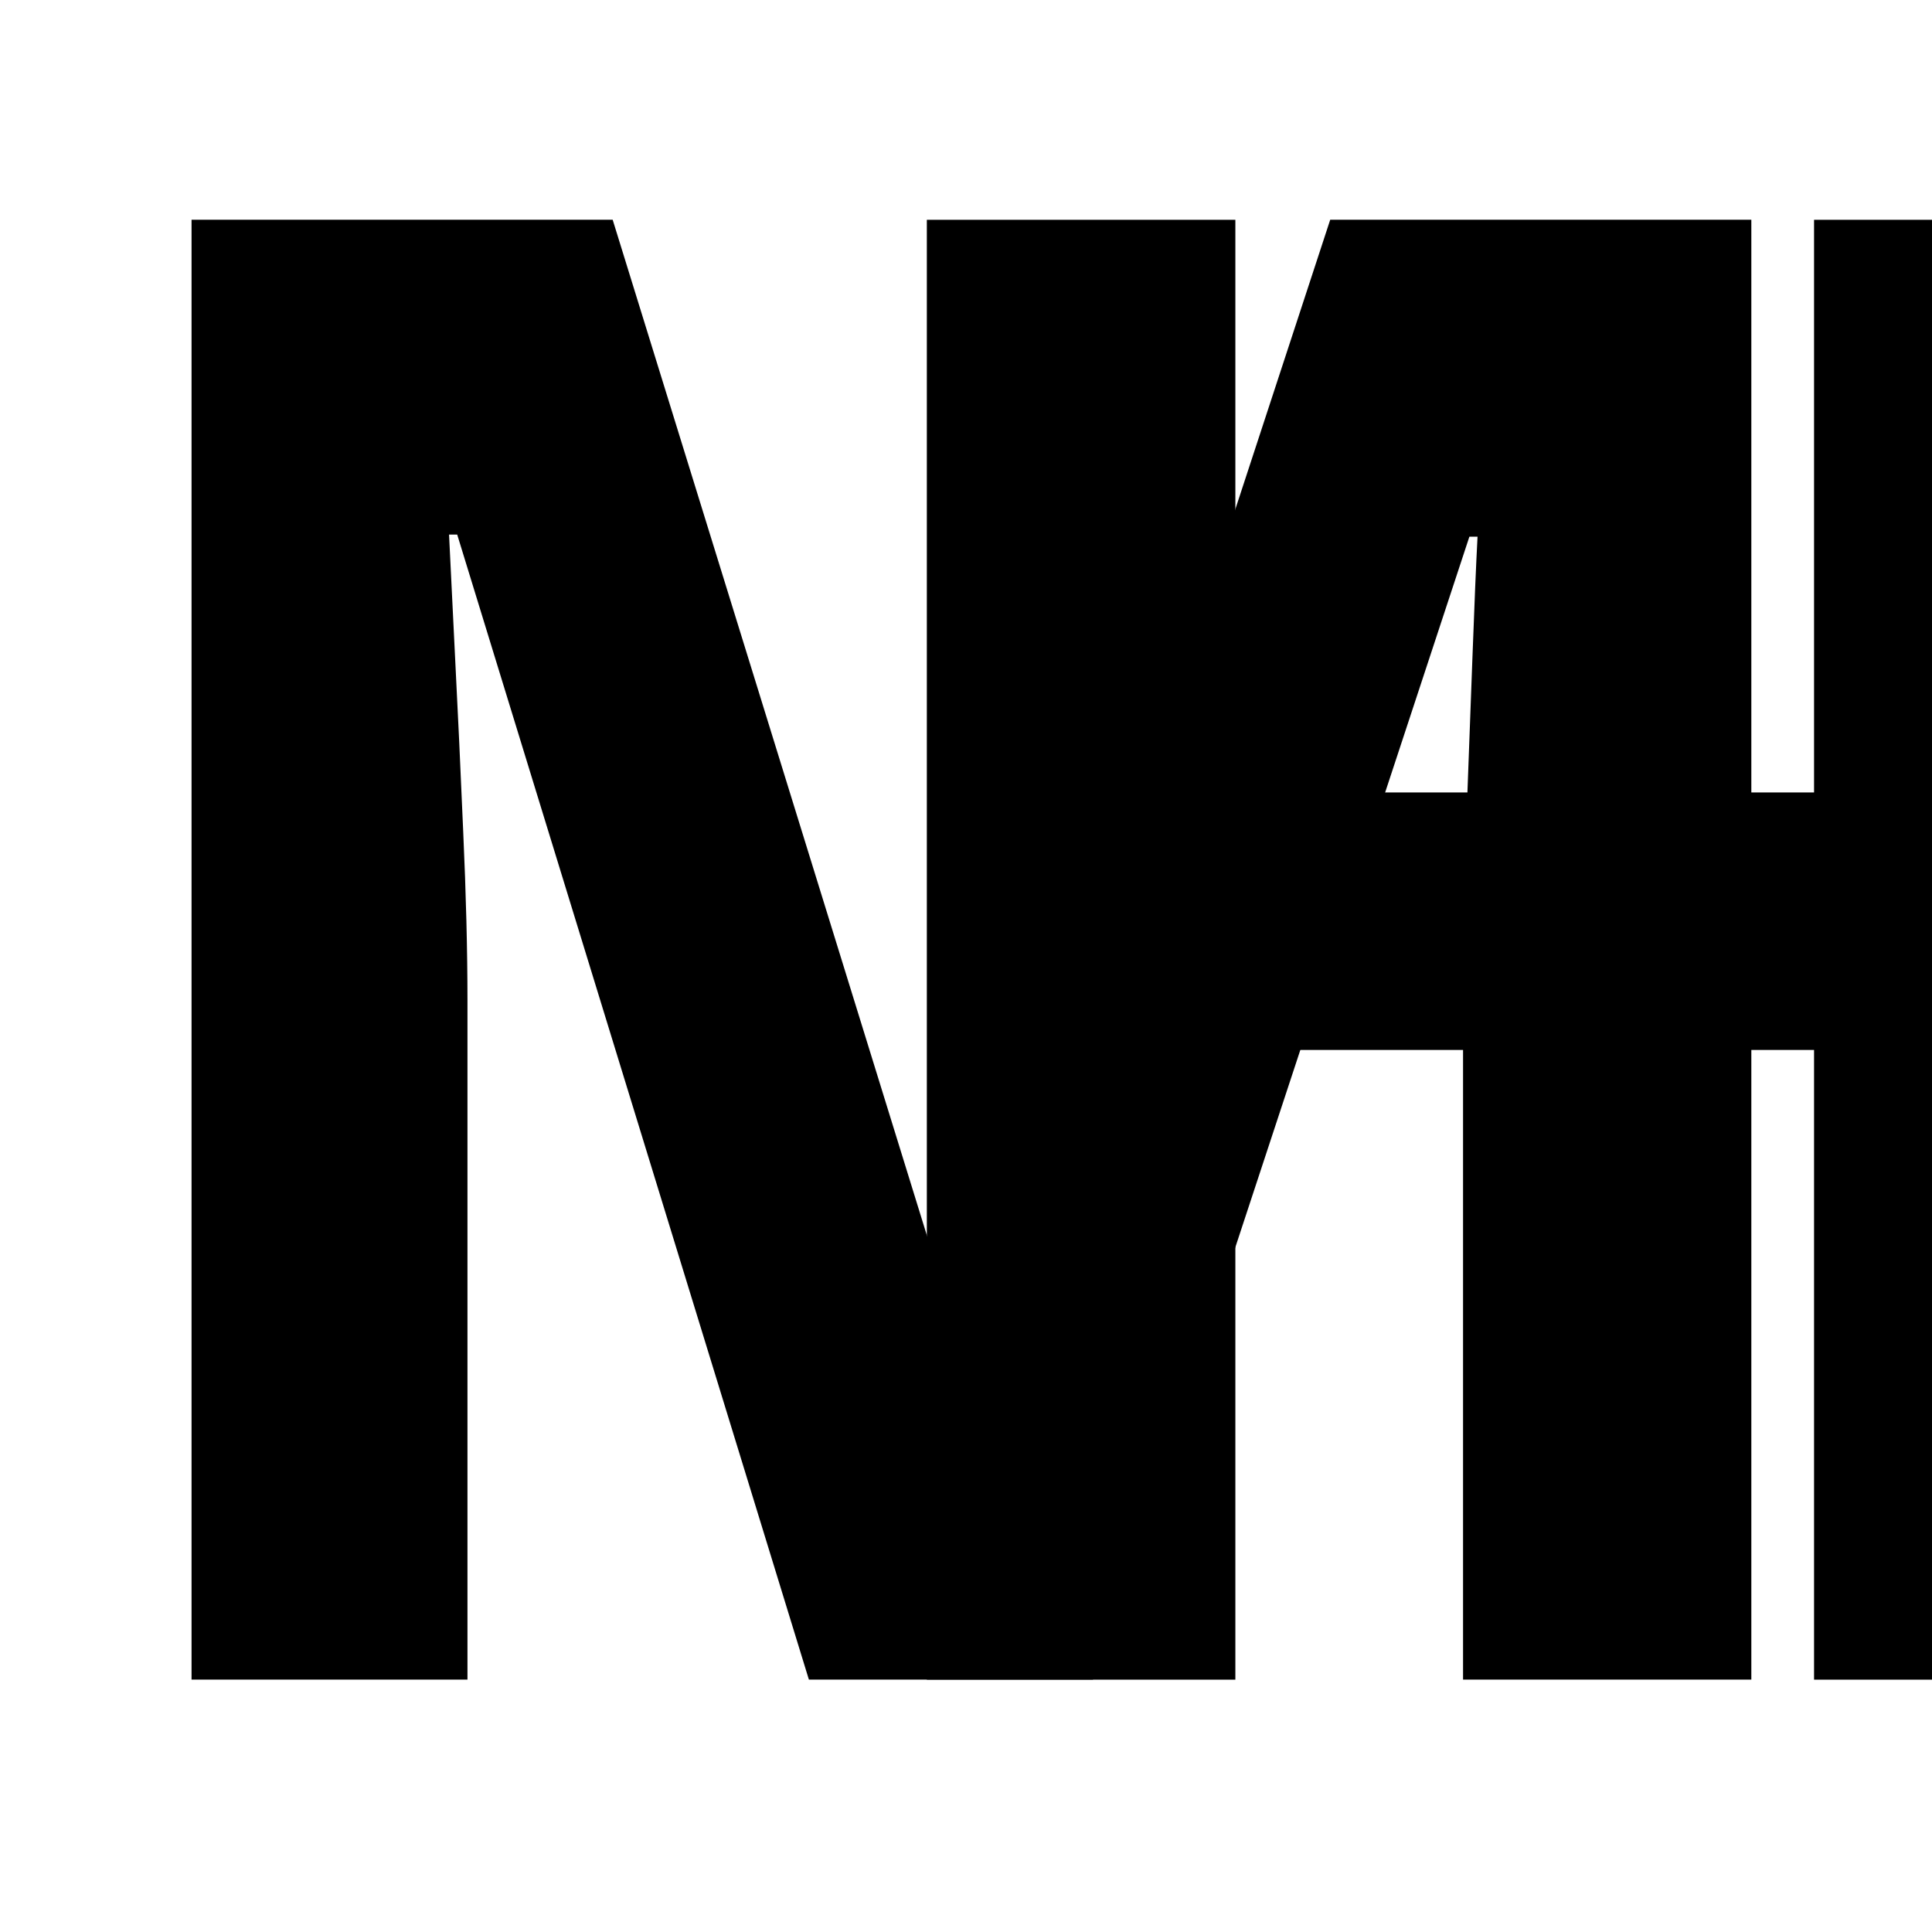
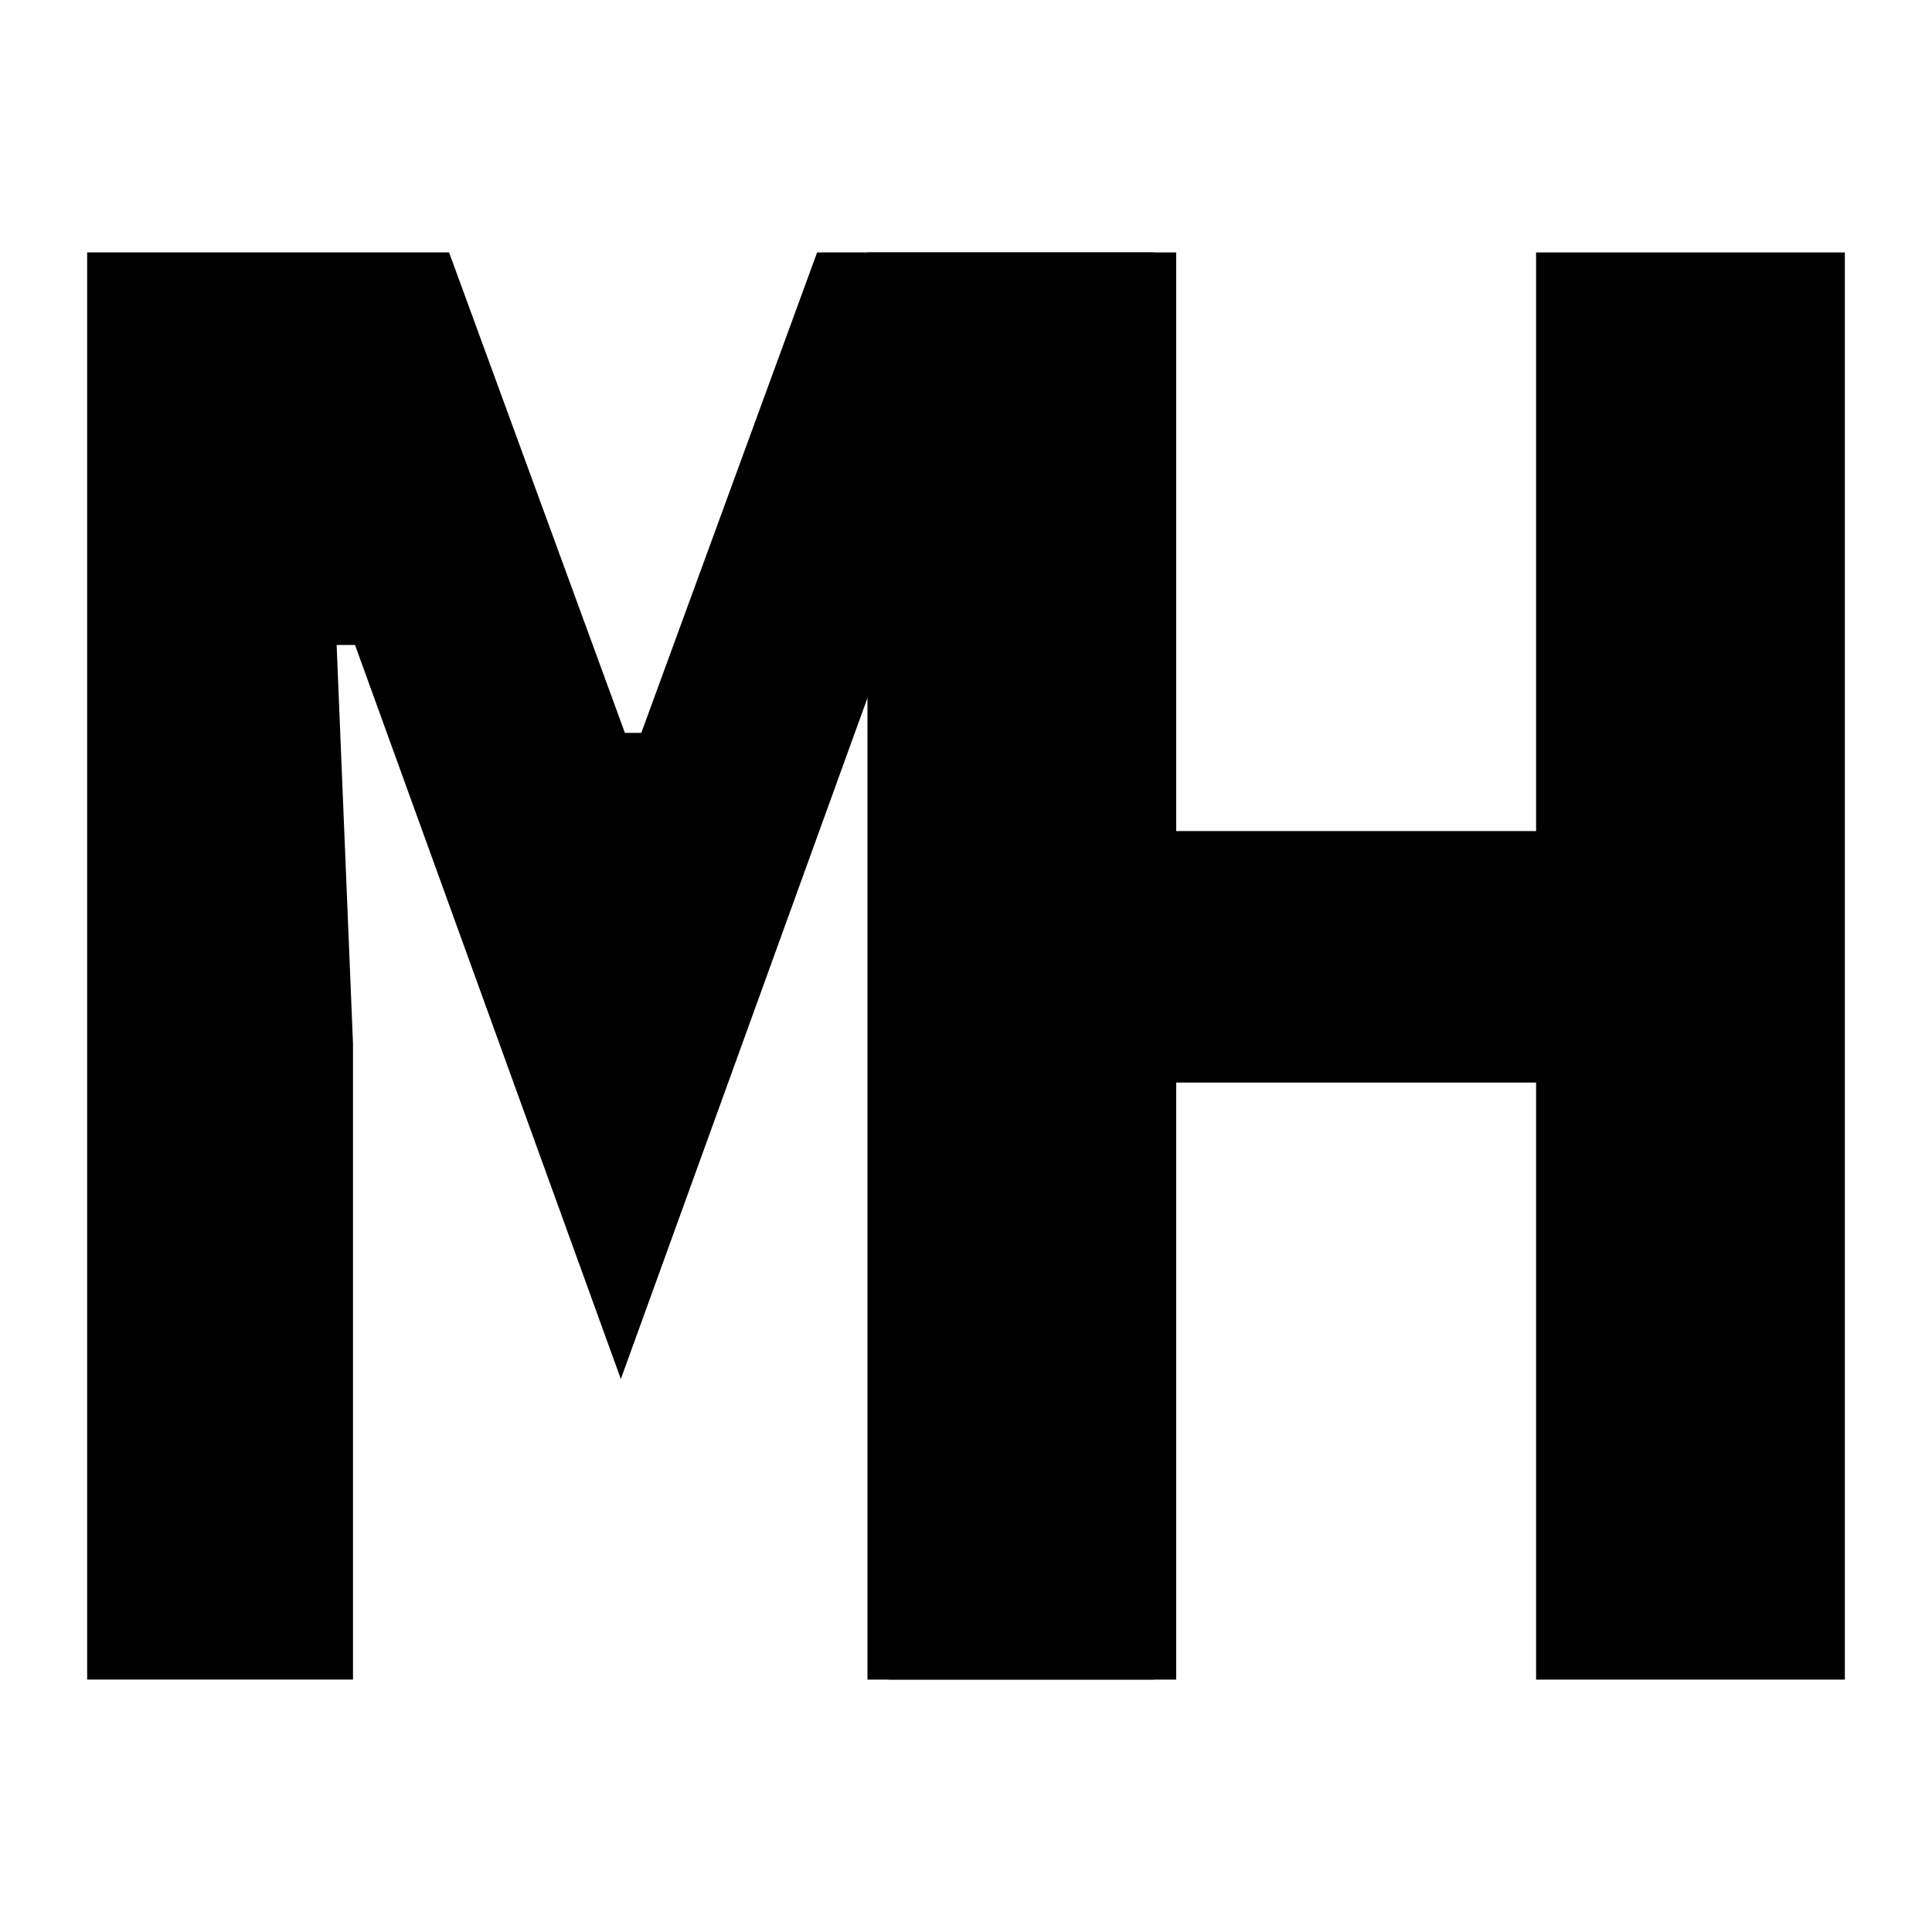
- <svg xmlns="http://www.w3.org/2000/svg" width="10mm" height="10mm" viewBox="0 0 100 100" version="1.1" id="svg5">
+ <svg xmlns="http://www.w3.org/2000/svg" viewBox="0 0 100 100" version="1.1" id="svg5" width="100" height="100">
  <defs id="defs2" />
  <g id="layer1" transform="translate(-44.98413,-67.26097)">
-     <g id="g586" transform="translate(4.51189,13.06324)">
-       <text xml:space="preserve" style="font-style:normal;font-variant:normal;font-weight:bold;font-stretch:normal;font-size:105.833px;font-family:'IBM Plex Mono';-inkscape-font-specification:'IBM Plex Mono Bold';fill:#000000;stroke-width:0.265" x="40.857" y="141.132" id="text174">
-         <tspan id="tspan172" style="font-size:105.833px;stroke-width:0.265" x="40.857" y="141.132">M</tspan>
-       </text>
-       <text xml:space="preserve" style="font-style:normal;font-variant:normal;font-weight:bold;font-stretch:normal;font-size:105.833px;font-family:'IBM Plex Mono';-inkscape-font-specification:'IBM Plex Mono Bold';fill:#000000;stroke-width:0.265" x="78.916" y="141.134" id="text174-7">
-         <tspan id="tspan172-1" style="font-size:105.833px;stroke-width:0.265" x="78.916" y="141.134">H</tspan>
-       </text>
+     <g id="g586" transform="translate(4.51189,13.06324)" style="fill:#000000;fill-opacity:1">
+       <g aria-label="M" id="text174" style="font-weight:bold;font-size:105.833px;font-family:'IBM Plex Mono';-inkscape-font-specification:'IBM Plex Mono Bold';stroke-width:0.265">
+         <path d="M 86.471,108.218 87.317,87.581 H 86.365 L 72.607,125.575 58.848,87.581 h -0.952 l 0.847,20.637 V 141.132 H 44.984 V 67.261 h 18.732 l 9.102,24.871 H 73.665 L 82.767,67.261 H 100.229 V 141.132 H 86.471 Z" id="path885" />
+       </g>
+       <g aria-label="H" id="text174-7" style="font-weight:bold;font-size:105.833px;font-family:'IBM Plex Mono';-inkscape-font-specification:'IBM Plex Mono Bold';stroke-width:0.265">
+         <path d="m 119.98,110.231 h -18.627 v 30.903 H 85.372 V 67.263 h 15.981 v 29.951 h 18.627 V 67.263 h 15.981 v 73.871 h -15.981 z" id="path882" />
+       </g>
    </g>
  </g>
</svg>
